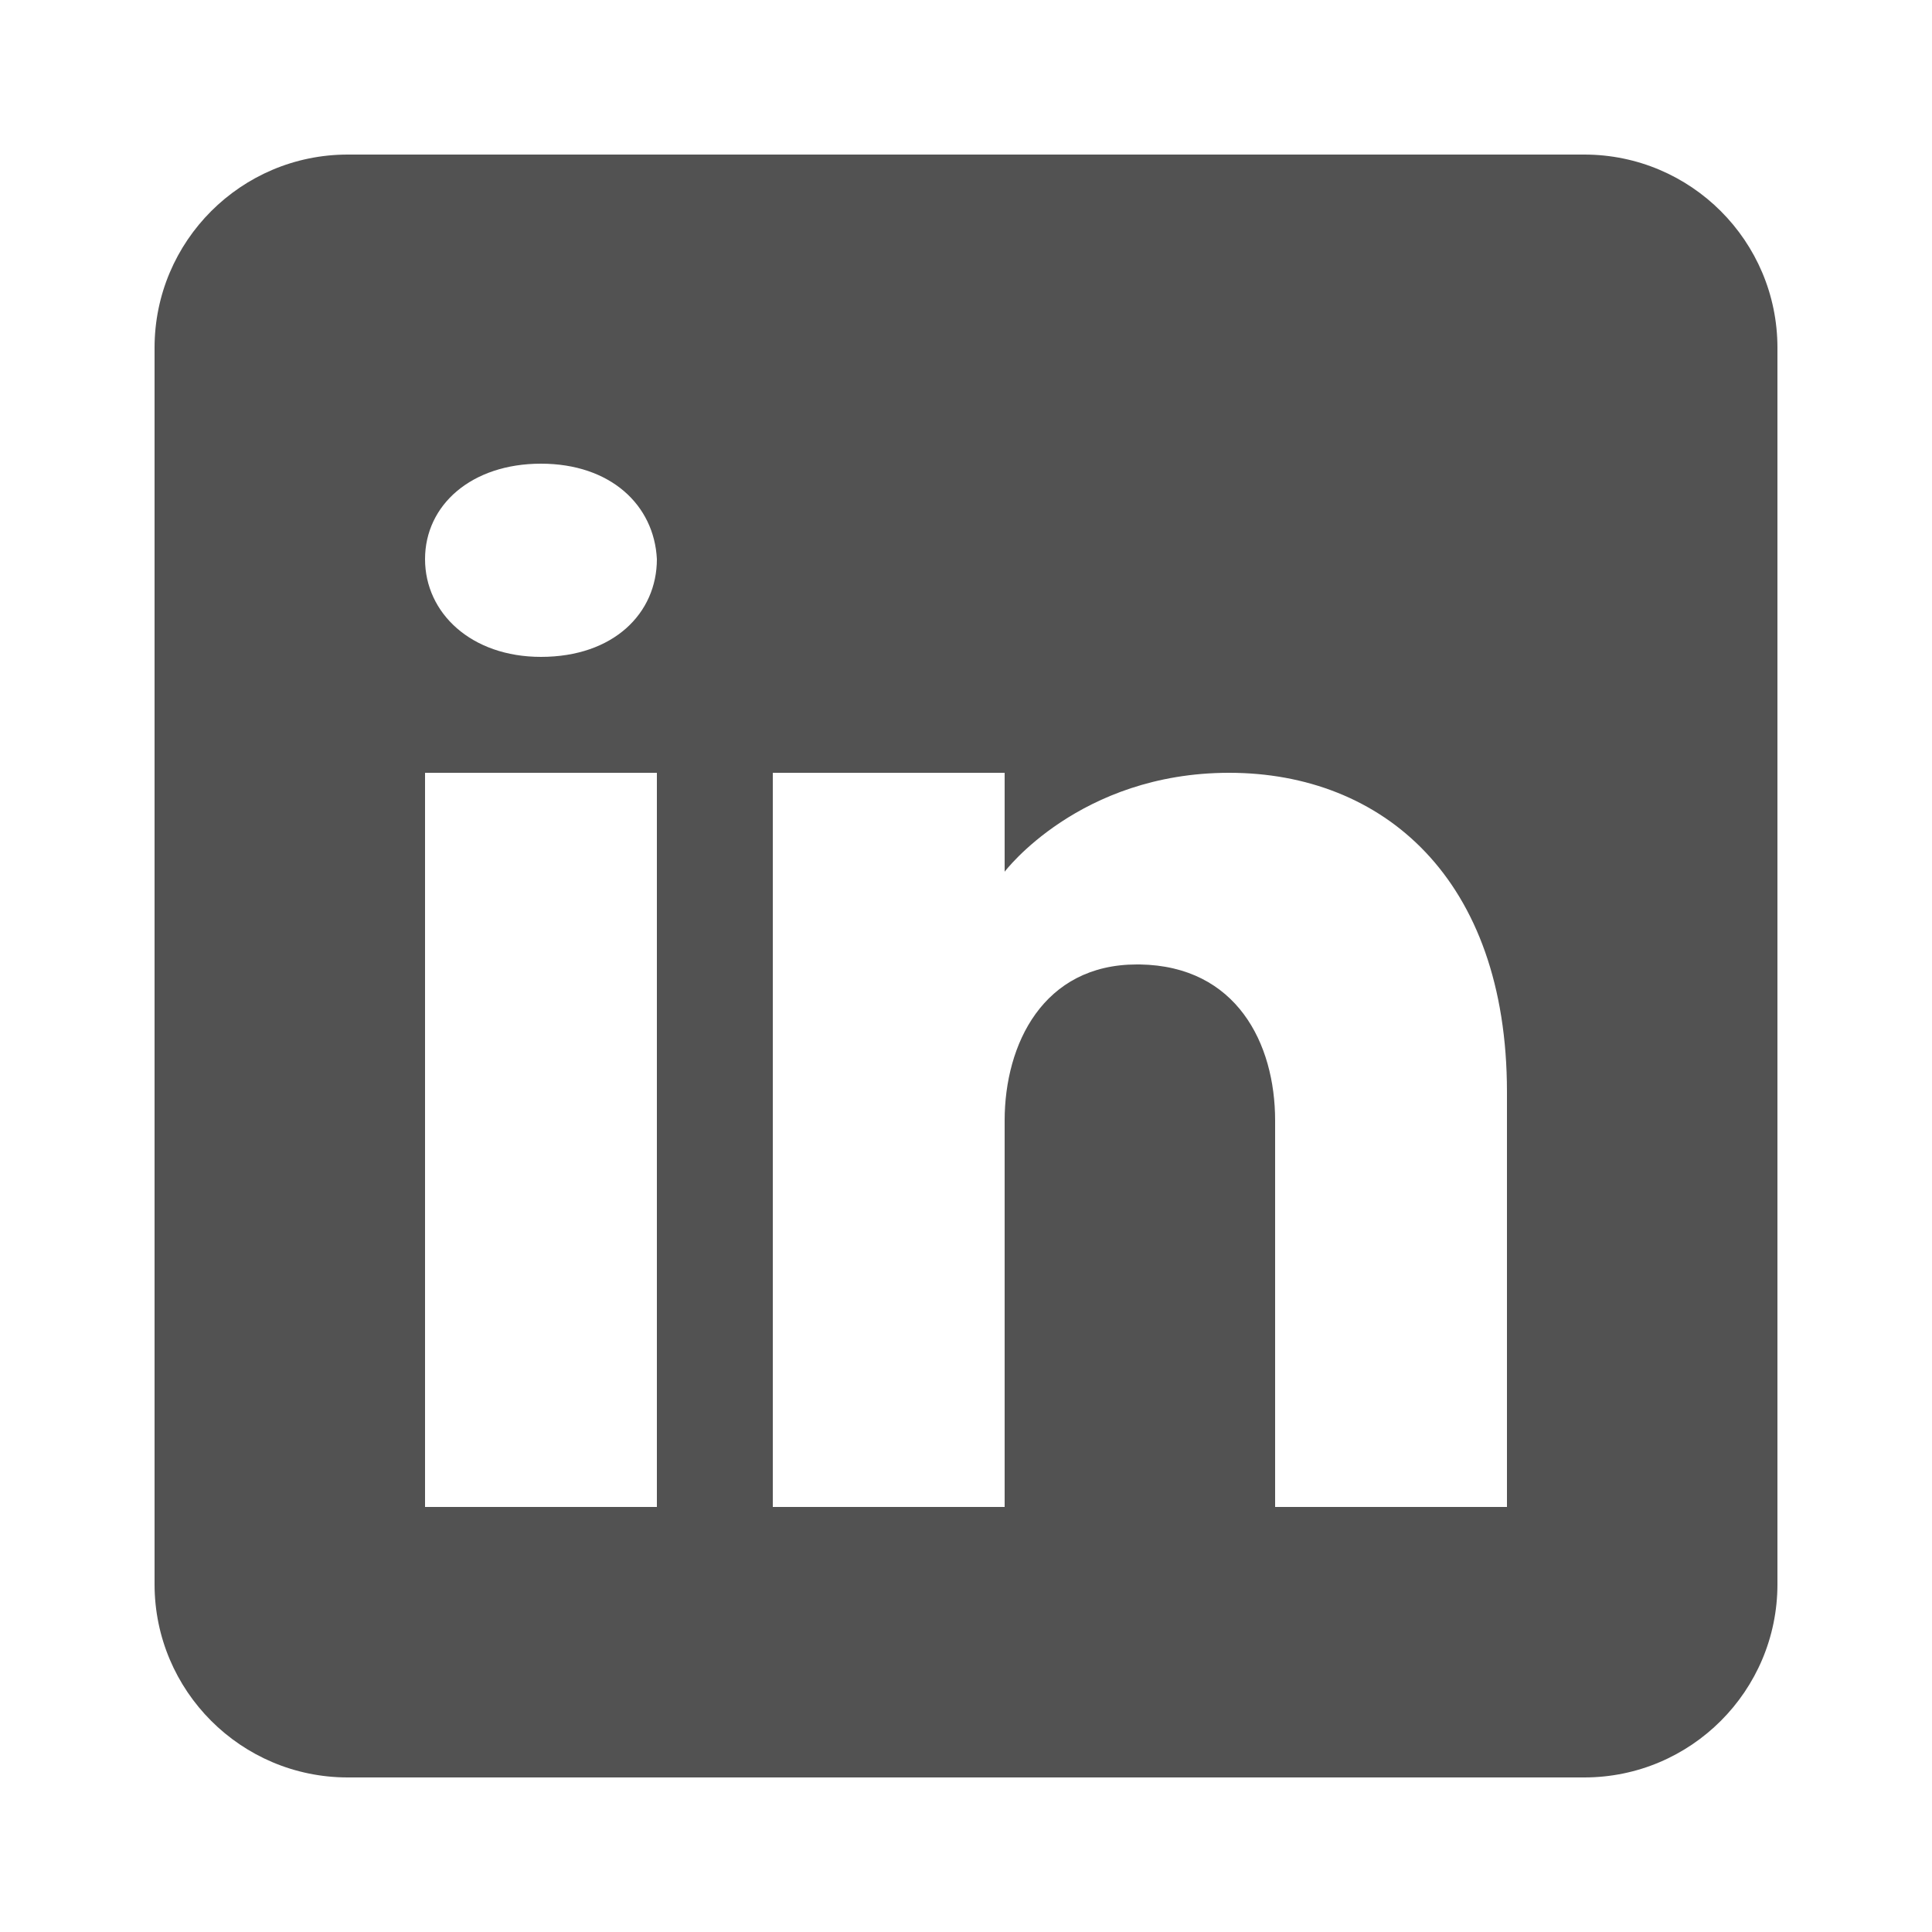
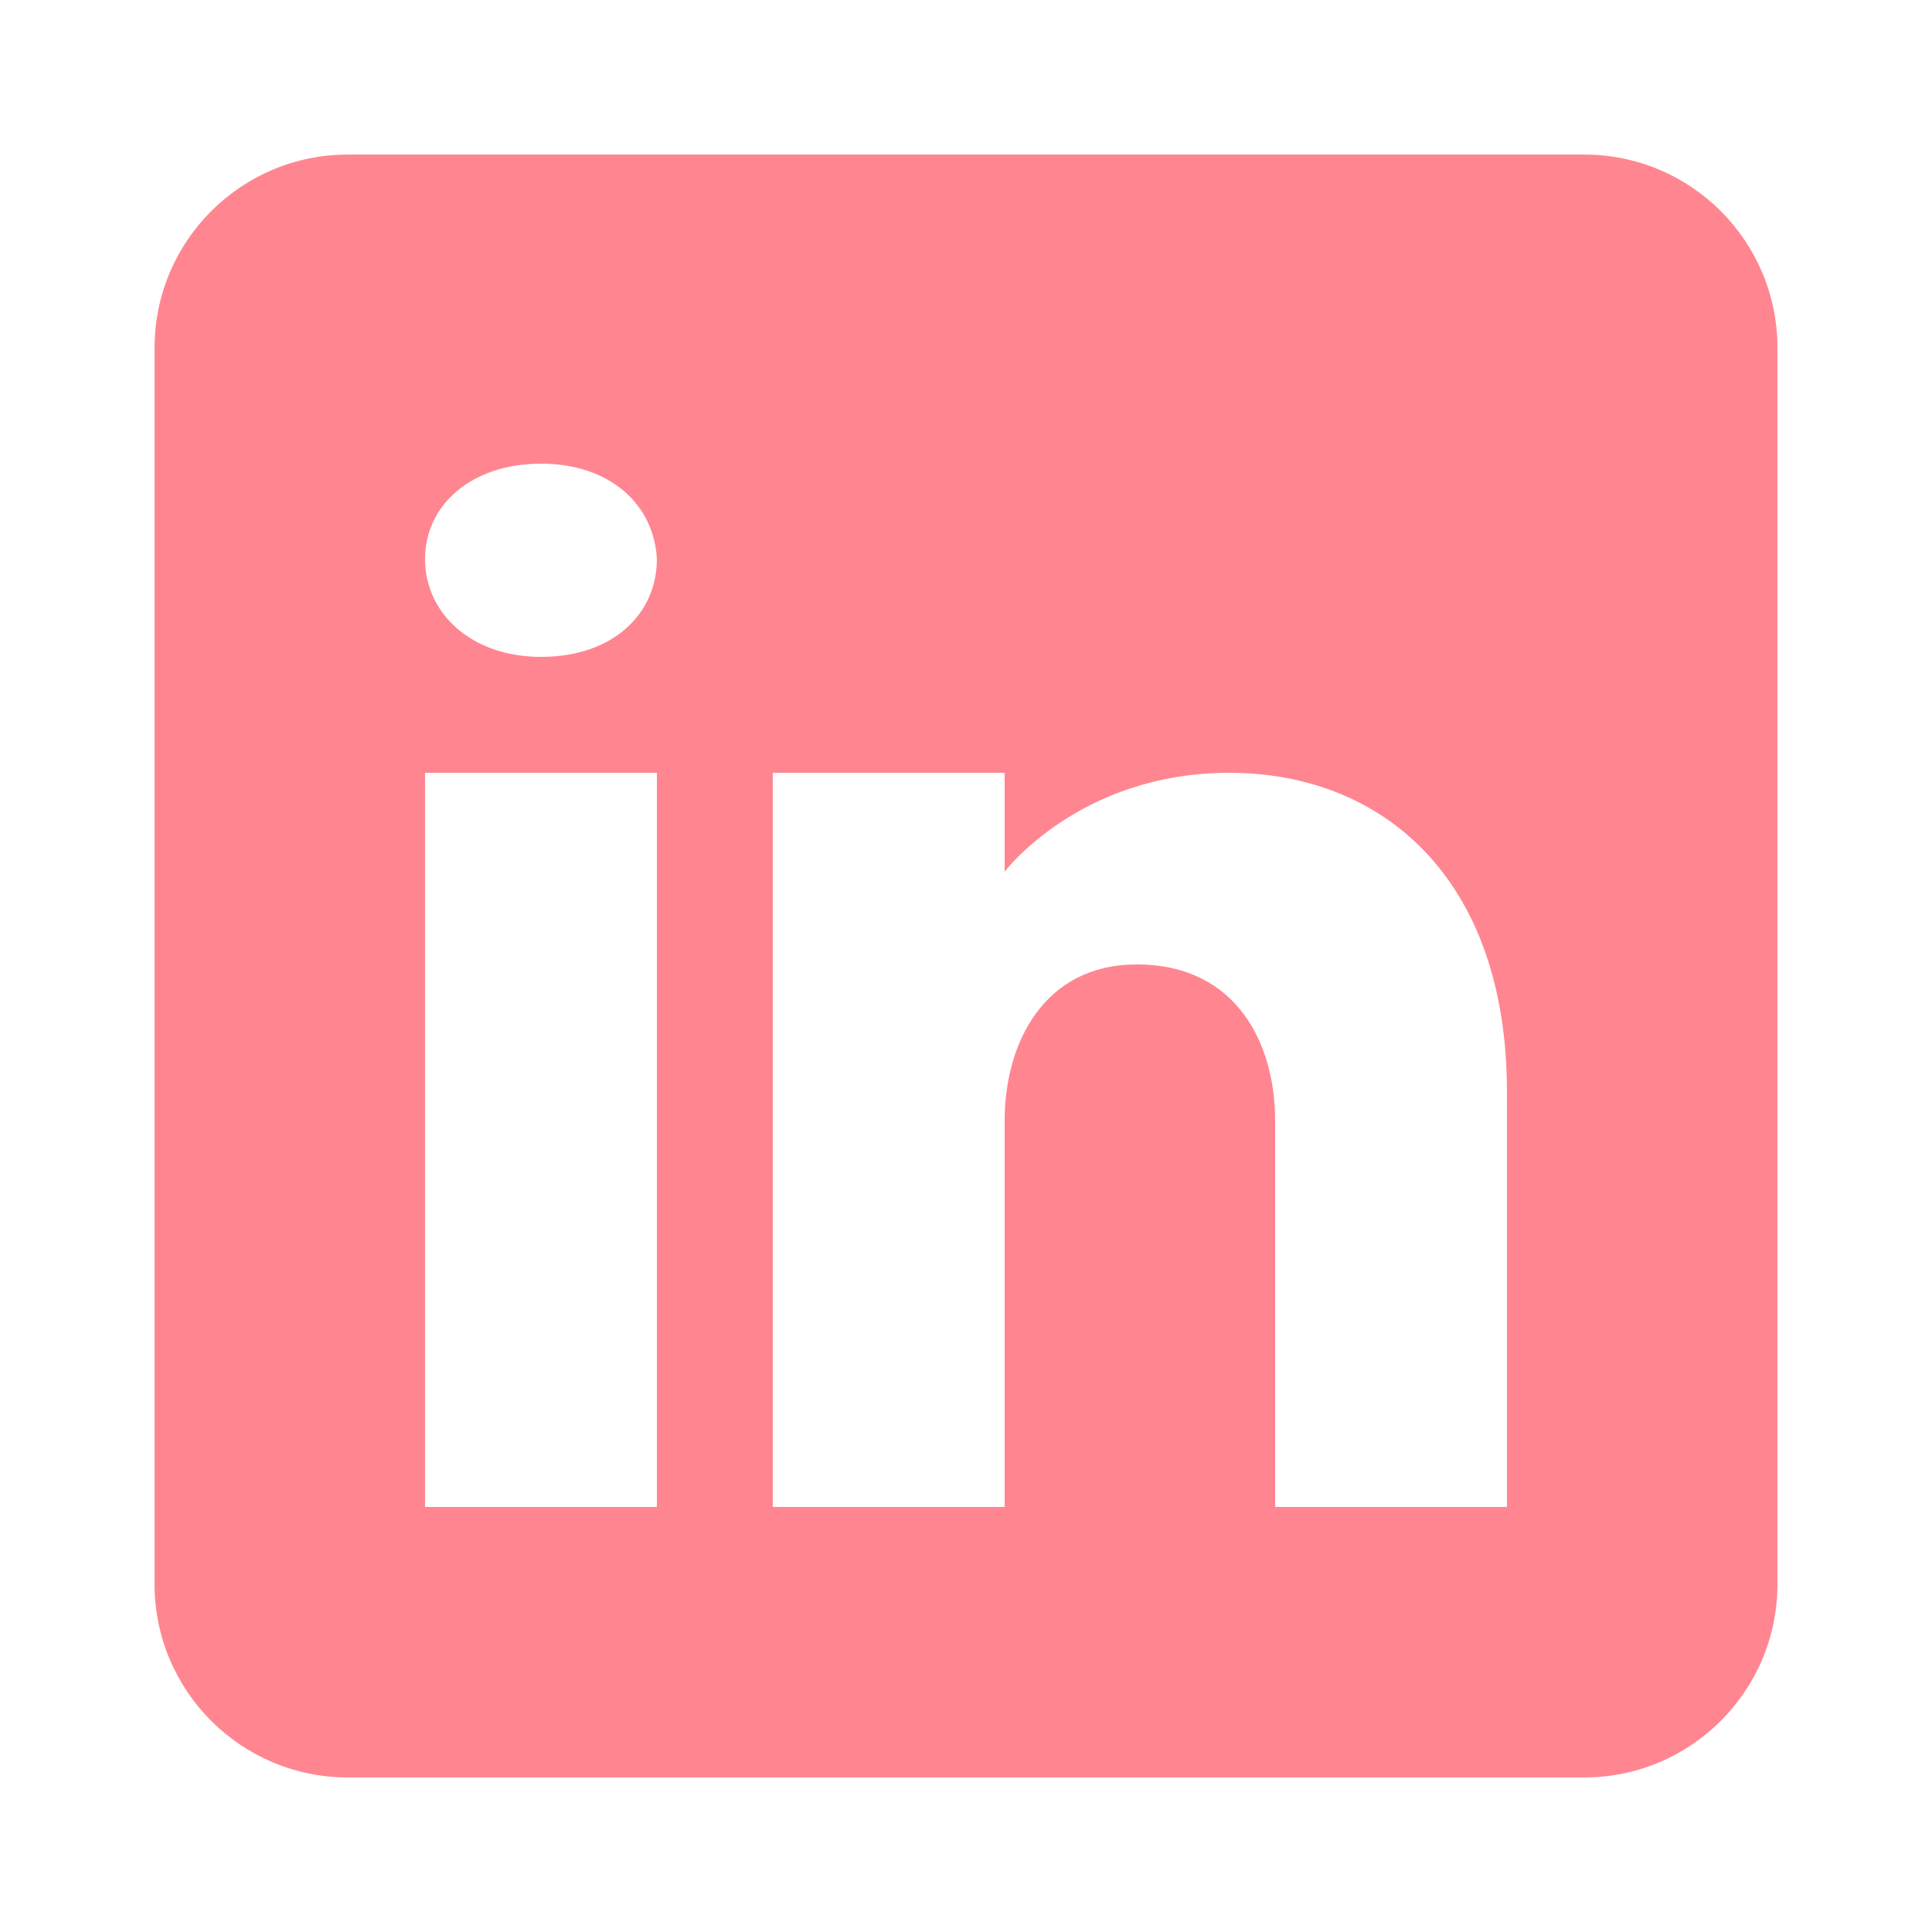
<svg xmlns="http://www.w3.org/2000/svg" viewBox="0,0,256,256" width="100px" height="100px">
-   <g fill="#525252" fill-rule="nonzero" stroke="none" stroke-width="1" stroke-linecap="butt" stroke-linejoin="miter" stroke-miterlimit="10" stroke-dasharray="" stroke-dashoffset="0" font-family="none" font-weight="none" font-size="none" text-anchor="none" style="mix-blend-mode: normal">
+   <g fill="#ff8690" fill-rule="nonzero" stroke="none" stroke-width="1" stroke-linecap="butt" stroke-linejoin="miter" stroke-miterlimit="10" stroke-dasharray="" stroke-dashoffset="0" font-family="none" font-weight="none" font-size="none" text-anchor="none" style="mix-blend-mode: normal">
    <g transform="scale(5.12,5.12)">
      <path d="M41,4h-32c-2.76,0 -5,2.24 -5,5v32c0,2.76 2.24,5 5,5h32c2.76,0 5,-2.24 5,-5v-32c0,-2.76 -2.24,-5 -5,-5zM17,20v19h-6v-19zM11,14.47c0,-1.4 1.2,-2.47 3,-2.47c1.8,0 2.93,1.07 3,2.47c0,1.4 -1.12,2.53 -3,2.53c-1.8,0 -3,-1.13 -3,-2.53zM39,39h-6c0,0 0,-9.26 0,-10c0,-2 -1,-4 -3.5,-4.04h-0.08c-2.42,0 -3.42,2.06 -3.42,4.04c0,0.91 0,10 0,10h-6v-19h6v2.56c0,0 1.93,-2.56 5.81,-2.56c3.97,0 7.19,2.73 7.19,8.26z" />
    </g>
  </g>
</svg>
